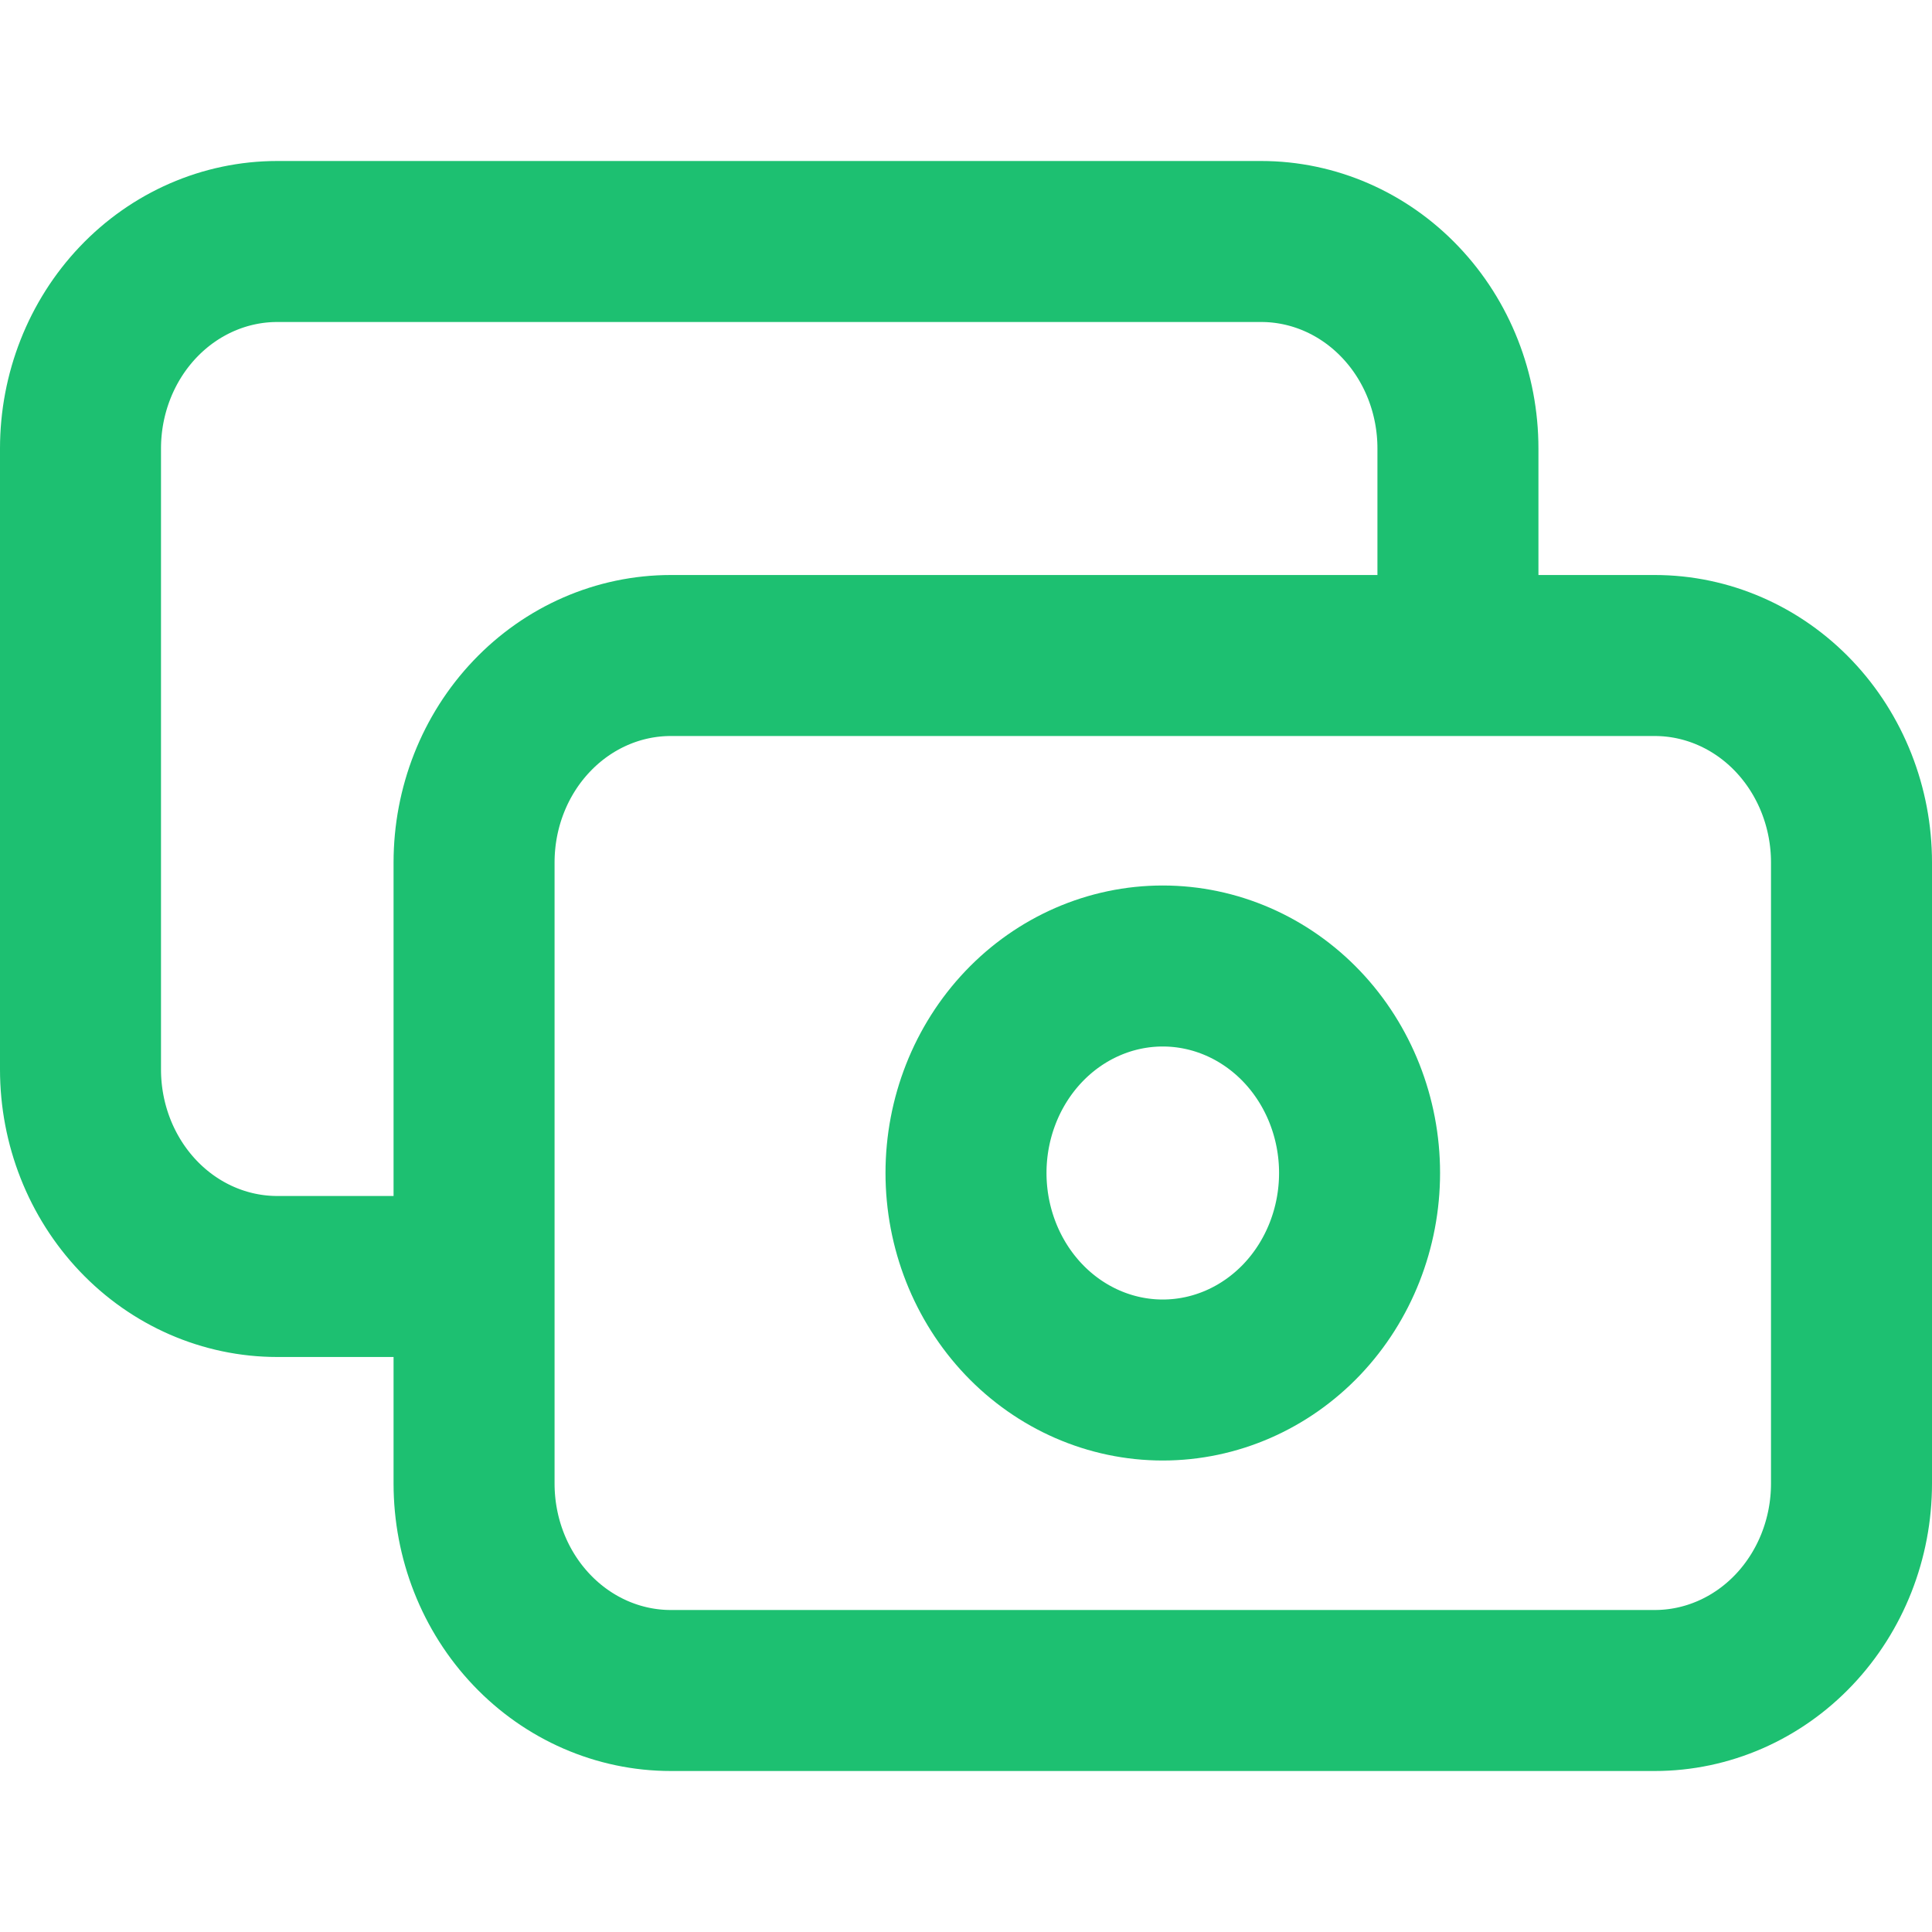
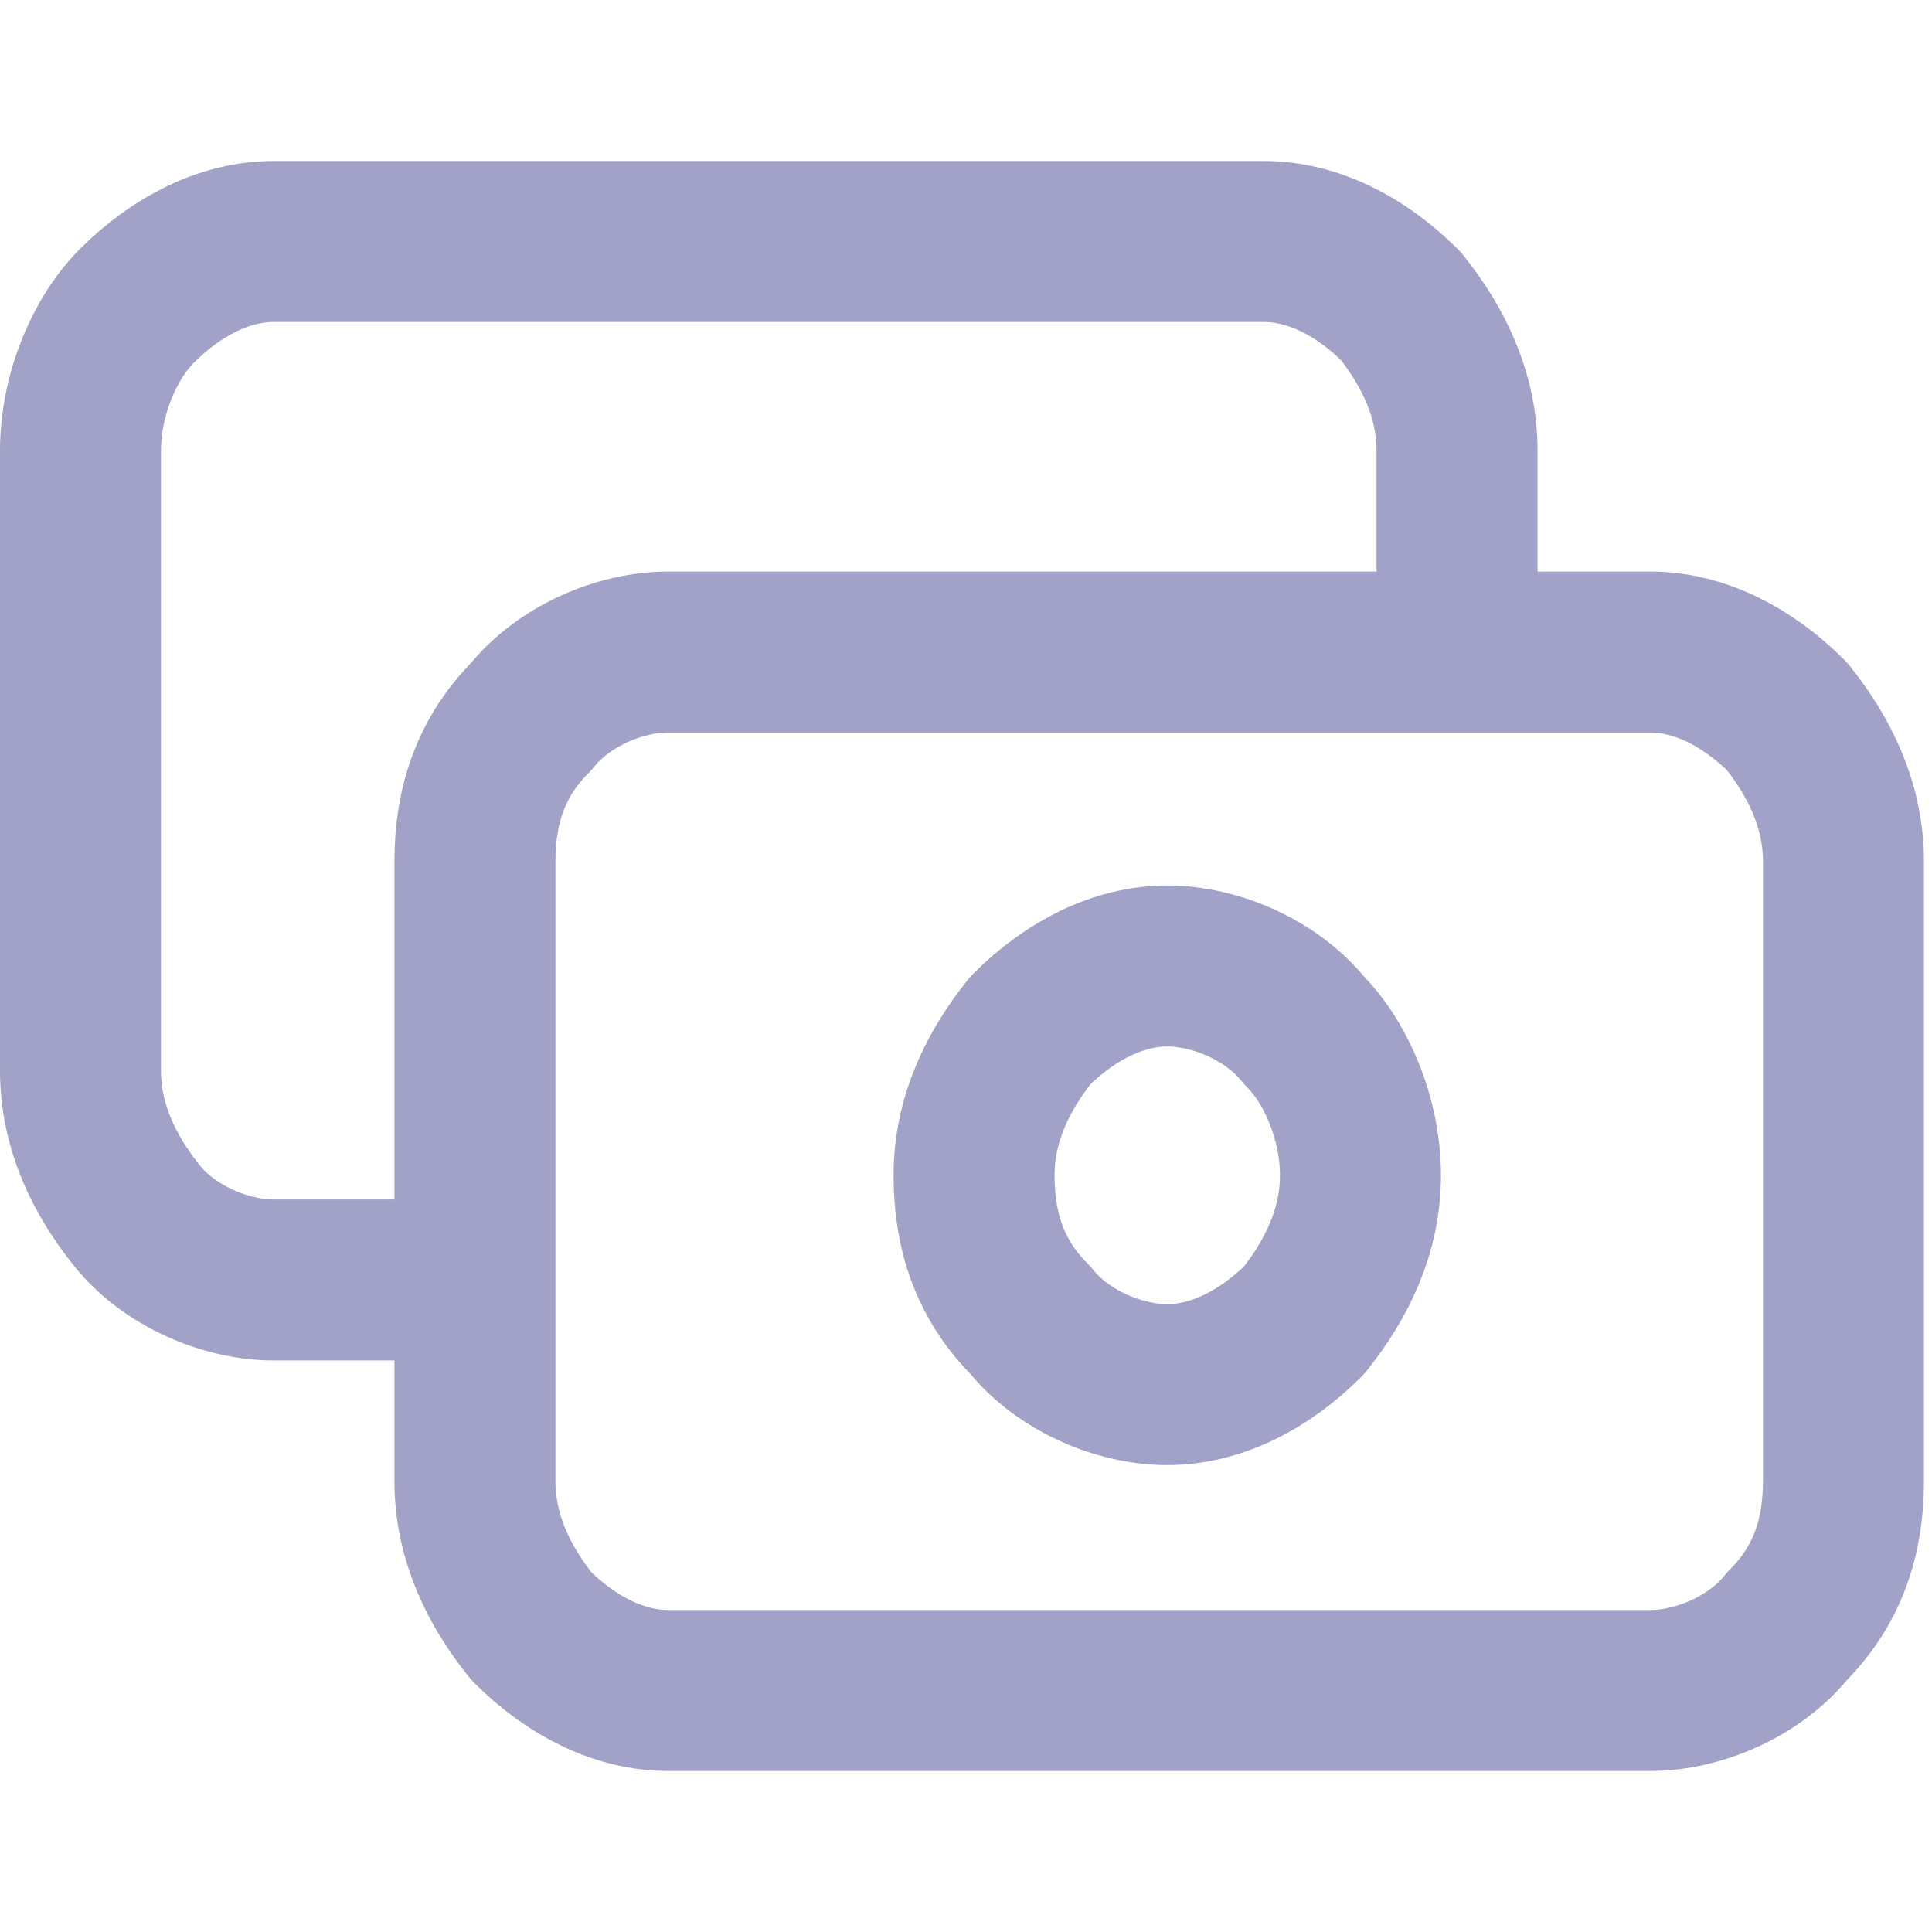
- <svg xmlns="http://www.w3.org/2000/svg" width="24" height="24" viewBox="0 0 24 24" fill="none">
-   <path d="M18.111 8.143V5.571C18.111 4.889 17.854 4.235 17.395 3.753C16.937 3.271 16.315 3 15.667 3H3.444C2.796 3 2.174 3.271 1.716 3.753C1.258 4.235 1 4.889 1 5.571V13.286C1 13.968 1.258 14.622 1.716 15.104C2.174 15.586 2.796 15.857 3.444 15.857H5.889M8.333 21H20.556C21.204 21 21.826 20.729 22.284 20.247C22.742 19.765 23 19.111 23 18.429V10.714C23 10.032 22.742 9.378 22.284 8.896C21.826 8.414 21.204 8.143 20.556 8.143H8.333C7.685 8.143 7.063 8.414 6.605 8.896C6.146 9.378 5.889 10.032 5.889 10.714V18.429C5.889 19.111 6.146 19.765 6.605 20.247C7.063 20.729 7.685 21 8.333 21ZM16.889 14.571C16.889 15.253 16.631 15.908 16.173 16.39C15.714 16.872 15.093 17.143 14.444 17.143C13.796 17.143 13.174 16.872 12.716 16.39C12.258 15.908 12 15.253 12 14.571C12 13.889 12.258 13.235 12.716 12.753C13.174 12.271 13.796 12 14.444 12C15.093 12 15.714 12.271 16.173 12.753C16.631 13.235 16.889 13.889 16.889 14.571Z" stroke="#1DC071" stroke-width="2" stroke-linecap="round" stroke-linejoin="round" />
+ <svg xmlns="http://www.w3.org/2000/svg" version="1.1" id="Layer_1" x="0px" y="0px" viewBox="0 0 24 24" style="enable-background:new 0 0 24 24;" xml:space="preserve">
+   <style type="text/css">
+ 	.st0{fill:none;stroke:#A2A2C8;stroke-width:2;stroke-linecap:round;stroke-linejoin:round;}
+ </style>
+   <path class="st0" d="M18.1,8.1V5.6c0-0.7-0.3-1.3-0.7-1.8C16.9,3.3,16.3,3,15.7,3H3.4C2.8,3,2.2,3.3,1.7,3.8C1.3,4.2,1,4.9,1,5.6  v7.7c0,0.7,0.3,1.3,0.7,1.8s1.1,0.8,1.7,0.8h2.4 M8.3,21h12.2c0.6,0,1.3-0.3,1.7-0.8c0.5-0.5,0.7-1.1,0.7-1.8v-7.7  c0-0.7-0.3-1.3-0.7-1.8c-0.5-0.5-1.1-0.8-1.7-0.8H8.3c-0.6,0-1.3,0.3-1.7,0.8C6.1,9.4,5.9,10,5.9,10.7v7.7c0,0.7,0.3,1.3,0.7,1.8  C7.1,20.7,7.7,21,8.3,21z M16.9,14.6c0,0.7-0.3,1.3-0.7,1.8c-0.5,0.5-1.1,0.8-1.7,0.8c-0.6,0-1.3-0.3-1.7-0.8  c-0.5-0.5-0.7-1.1-0.7-1.8s0.3-1.3,0.7-1.8c0.5-0.5,1.1-0.8,1.7-0.8c0.6,0,1.3,0.3,1.7,0.8C16.6,13.2,16.9,13.9,16.9,14.6z" />
</svg>
